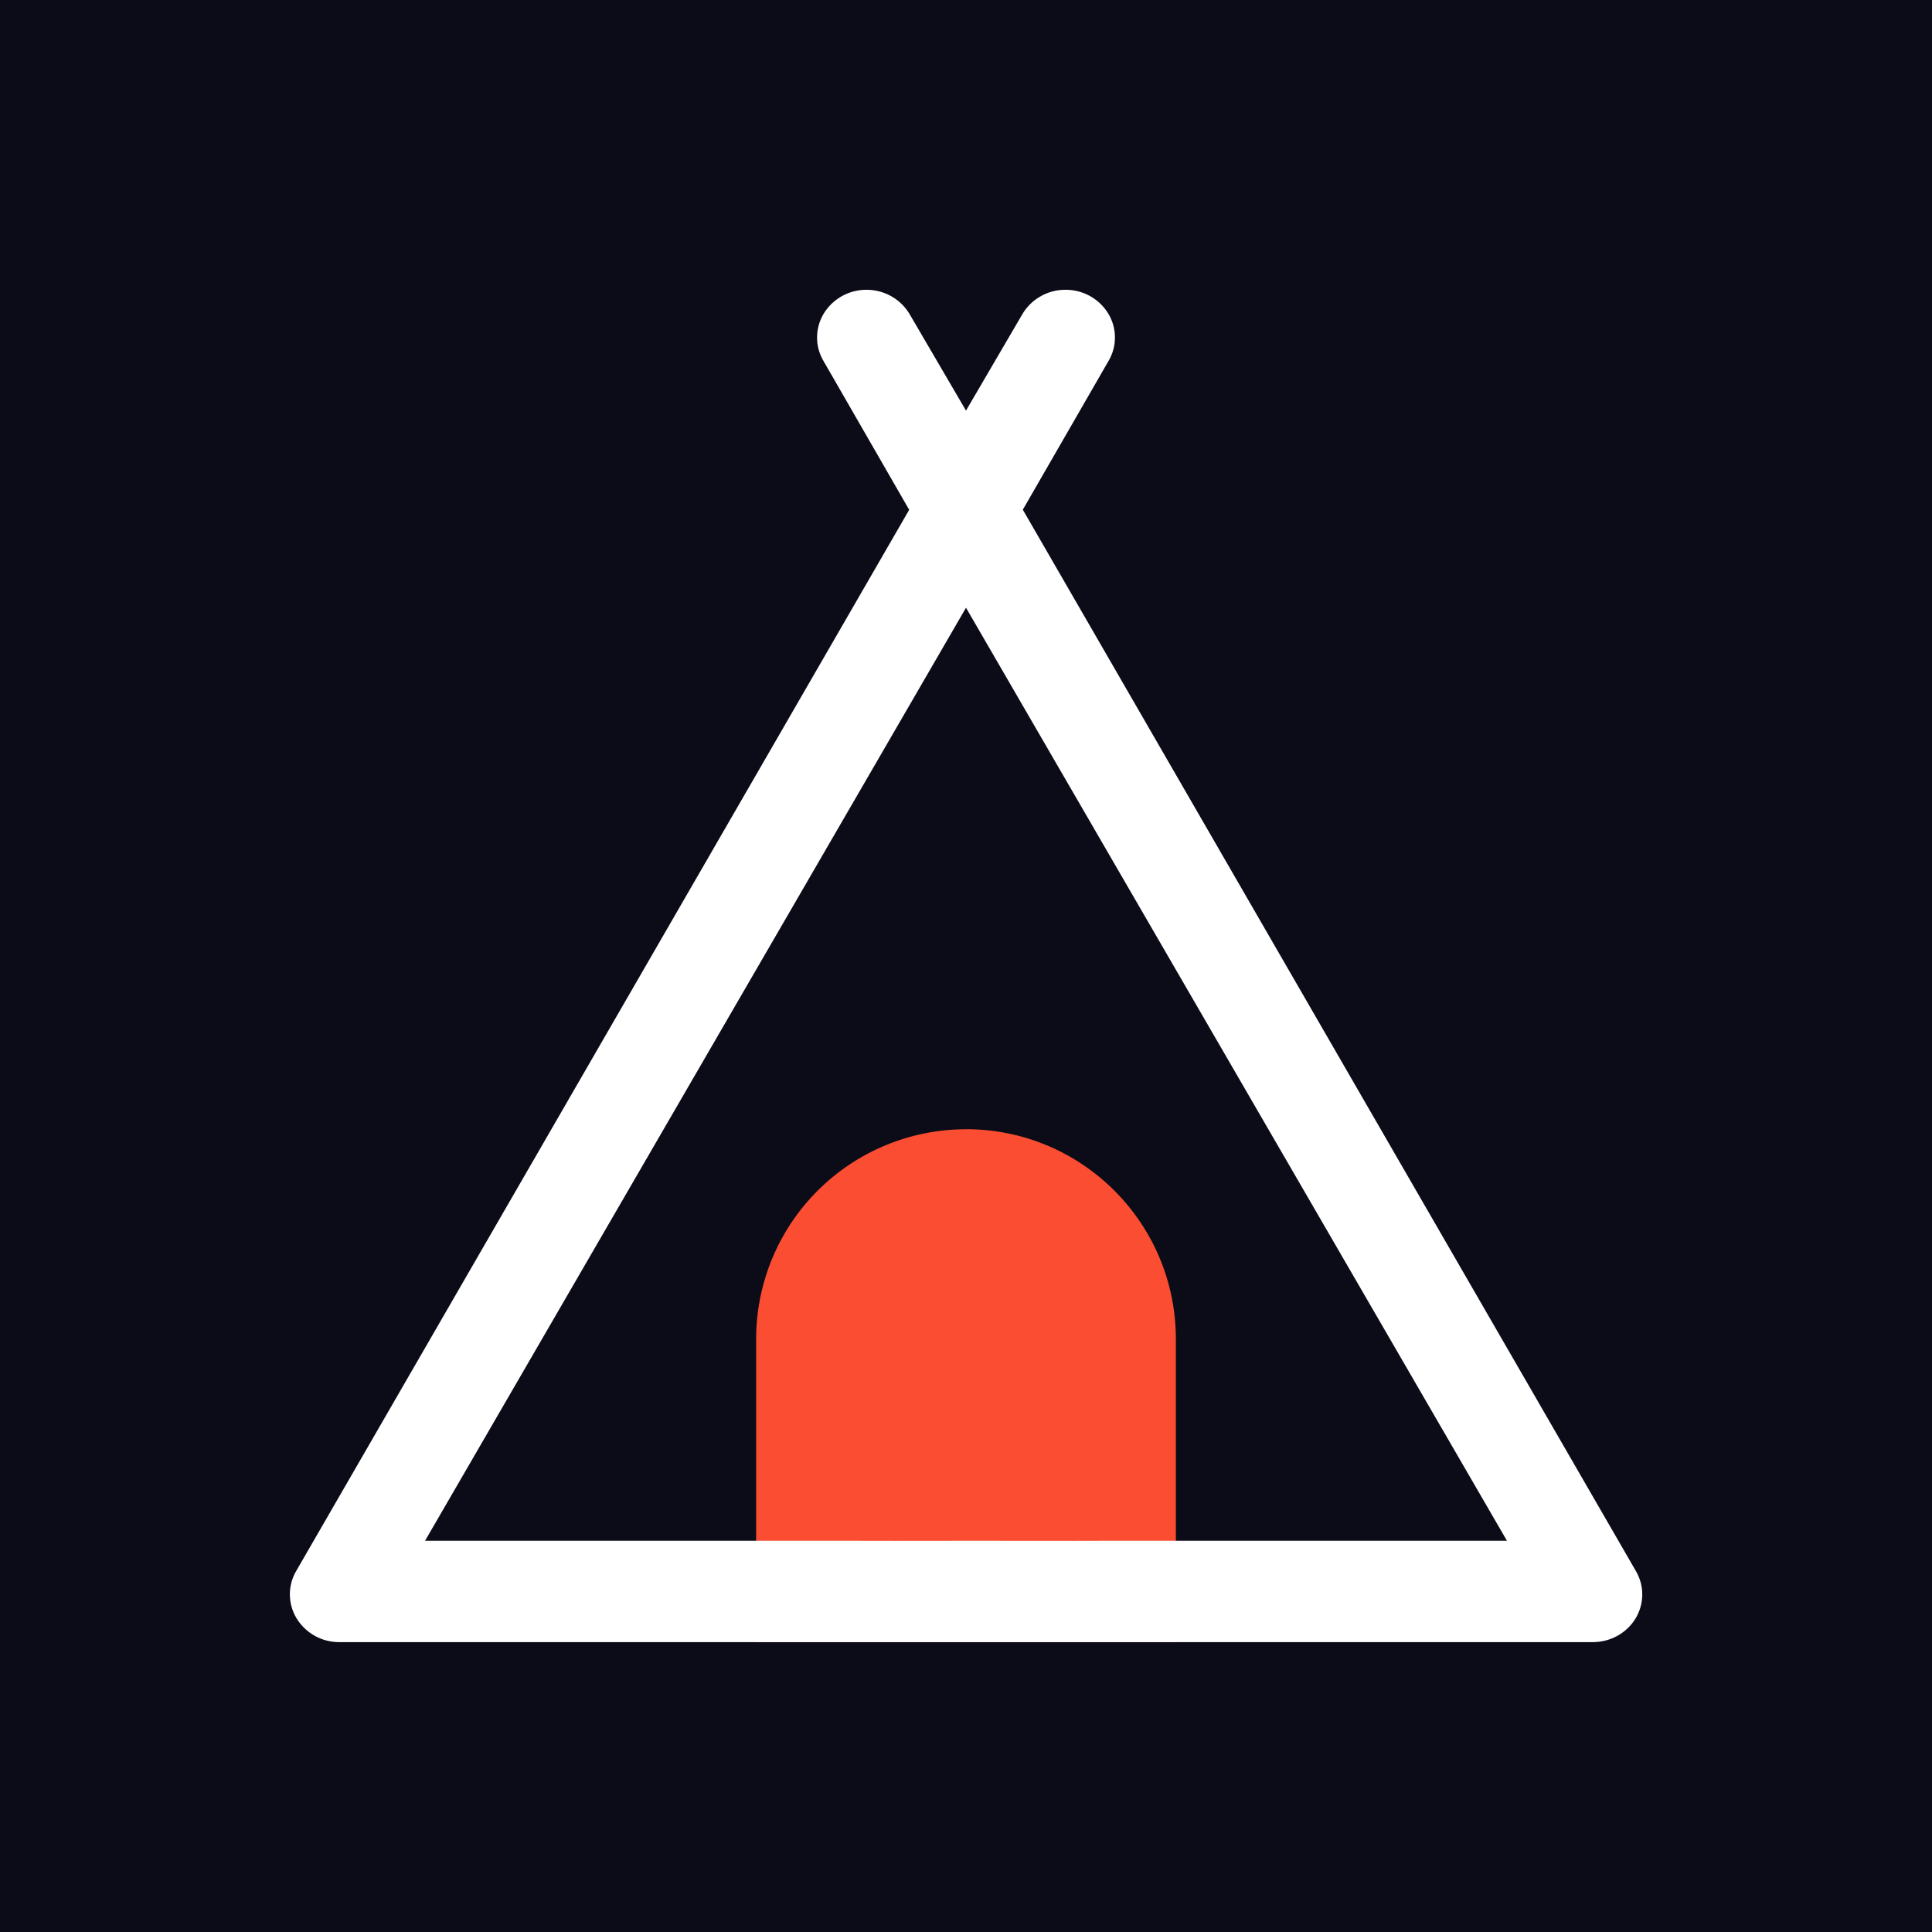
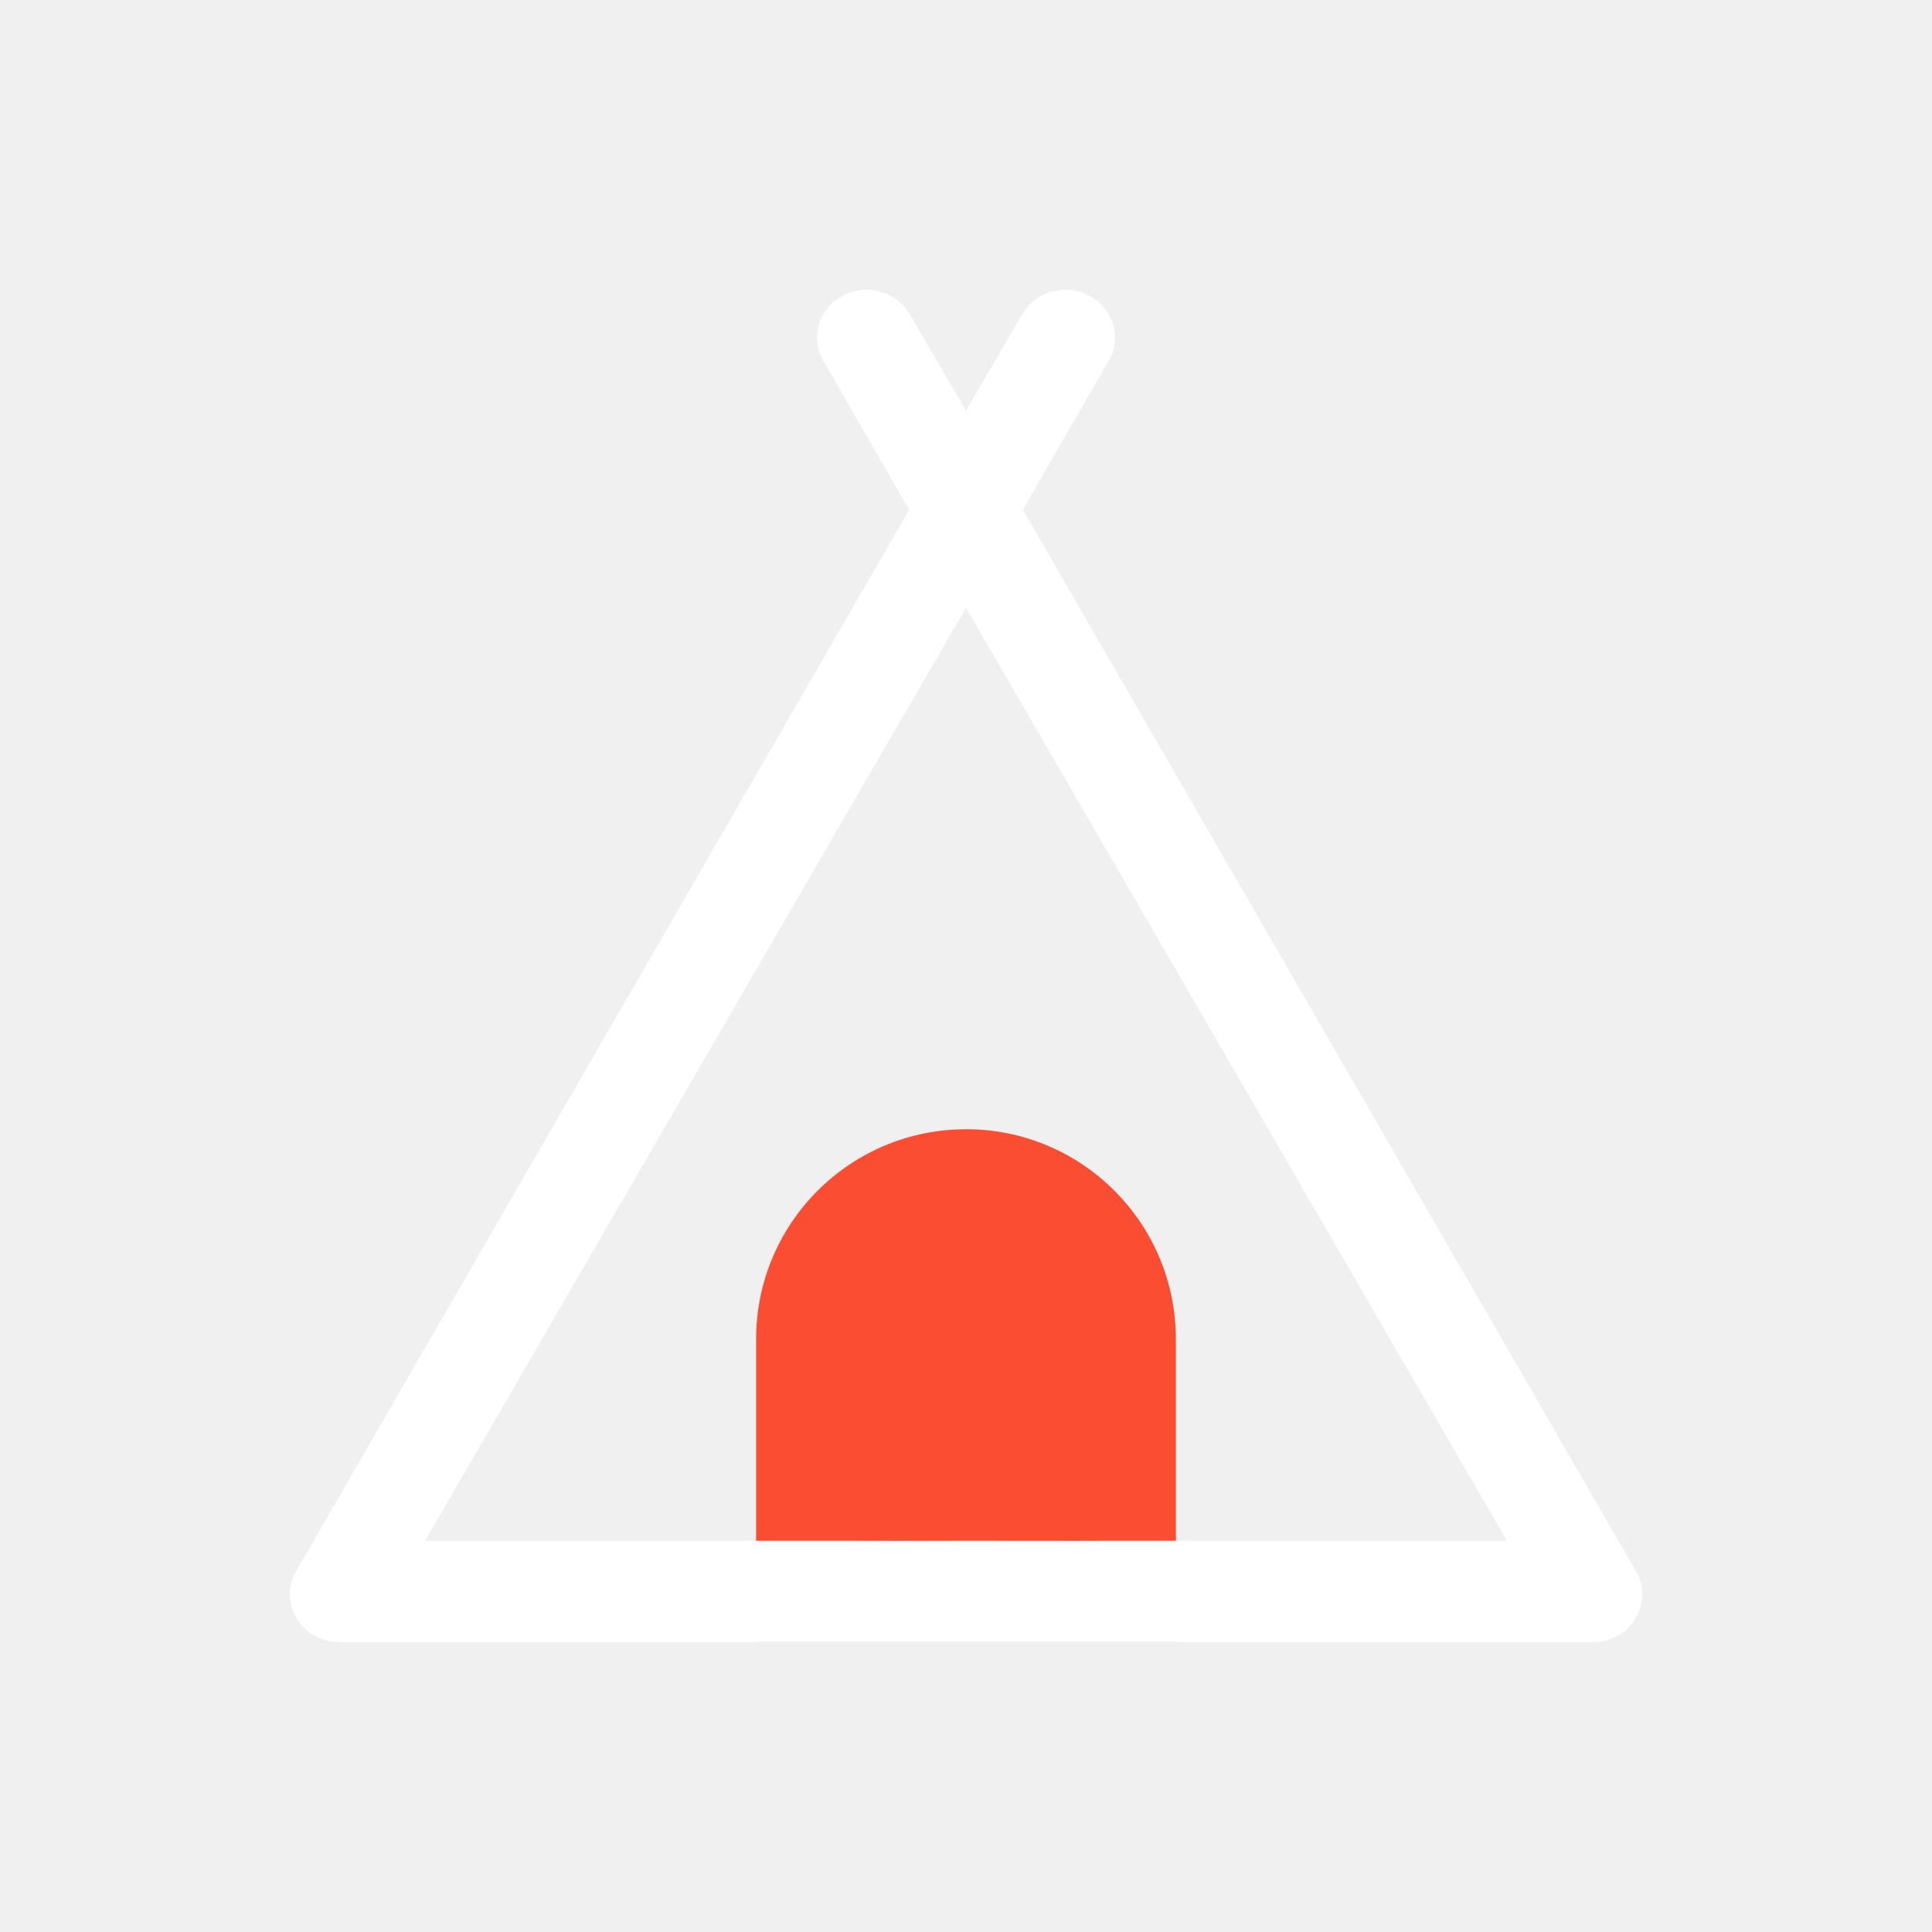
- <svg xmlns="http://www.w3.org/2000/svg" width="32" height="32" viewBox="0 0 32 32" fill="none">
-   <rect width="32" height="32" fill="#0C0C18" />
-   <path d="M16 18.704C15.078 18.704 14.194 19.07 13.542 19.722C12.89 20.373 12.524 21.257 12.524 22.179V27.2H19.476V22.179C19.476 20.259 17.92 18.703 16 18.703V18.704ZM16 20.518C15.04 20.518 14.262 21.297 14.262 22.257V25.539H17.738V22.257C17.738 21.297 16.96 20.518 16 20.518Z" fill="#FB4D31" />
-   <path d="M16.94 8.444L18.354 5.99C18.428 5.869 18.467 5.731 18.467 5.59C18.467 5.448 18.428 5.31 18.354 5.19C18.278 5.067 18.171 4.967 18.044 4.898C17.917 4.83 17.774 4.796 17.63 4.8C17.485 4.802 17.345 4.842 17.221 4.916C17.097 4.989 16.995 5.094 16.924 5.22L16 6.801L15.077 5.222C14.934 4.966 14.665 4.806 14.372 4.8C14.227 4.796 14.084 4.83 13.957 4.898C13.829 4.967 13.722 5.067 13.646 5.19C13.572 5.311 13.533 5.449 13.533 5.59C13.533 5.732 13.572 5.87 13.646 5.99L15.059 8.444L4.904 26.024C4.835 26.143 4.799 26.279 4.801 26.417C4.803 26.555 4.842 26.69 4.914 26.808C5.066 27.053 5.333 27.2 5.62 27.199H26.381C26.672 27.199 26.941 27.05 27.088 26.81C27.16 26.692 27.199 26.557 27.201 26.419C27.203 26.281 27.167 26.145 27.098 26.026L16.941 8.442V8.443L16.94 8.444ZM19.36 25.52H18.318C17.931 25.52 18.015 25.523 16.285 25.52H16C14.27 25.523 15.228 25.52 14.069 25.52H7.04L16 10.066L24.96 25.52H19.36Z" fill="white" />
+ <svg xmlns="http://www.w3.org/2000/svg" t="1709866807903" class="icon" viewBox="0 0 1024 1024" version="1.1" p-id="4913" width="32" height="32">
+   <path d="M512 598.528a111.232 111.232 0 0 0-111.232 111.206V870.4h222.464v-160.666c0-61.44-49.792-111.232-111.232-111.232z m0 58.061c-30.72 0-55.603 24.909-55.603 55.629v105.037h111.206v-105.037c0-30.72-24.883-55.629-55.603-55.629z" fill="#FB4D31" p-id="4914" />
+   <path d="M542.08 270.208l45.261-78.541a24.525 24.525 0 0 0 0-25.6A26.445 26.445 0 0 0 564.147 153.6a26.342 26.342 0 0 0-22.579 13.44L512 217.626l-29.542-50.534c-4.582-8.192-13.184-13.312-22.554-13.491a26.445 26.445 0 0 0-23.245 12.493 24.525 24.525 0 0 0 0 25.6l45.235 78.515L156.928 832.768a24.474 24.474 0 0 0 0.333 25.088c4.838 7.834 13.389 12.544 22.579 12.518h664.346c9.318 0 17.92-4.762 22.63-12.467a24.474 24.474 0 0 0 0.307-25.088l-325.018-562.688v0.051zM619.52 816.64h-33.357c-12.365 0-9.677 0.102-65.05 0H512c-55.373 0.102-24.704 0-61.798 0H225.28L512 322.125 798.72 816.64h-179.2z" fill="#ffffff" p-id="4915" />
</svg>
